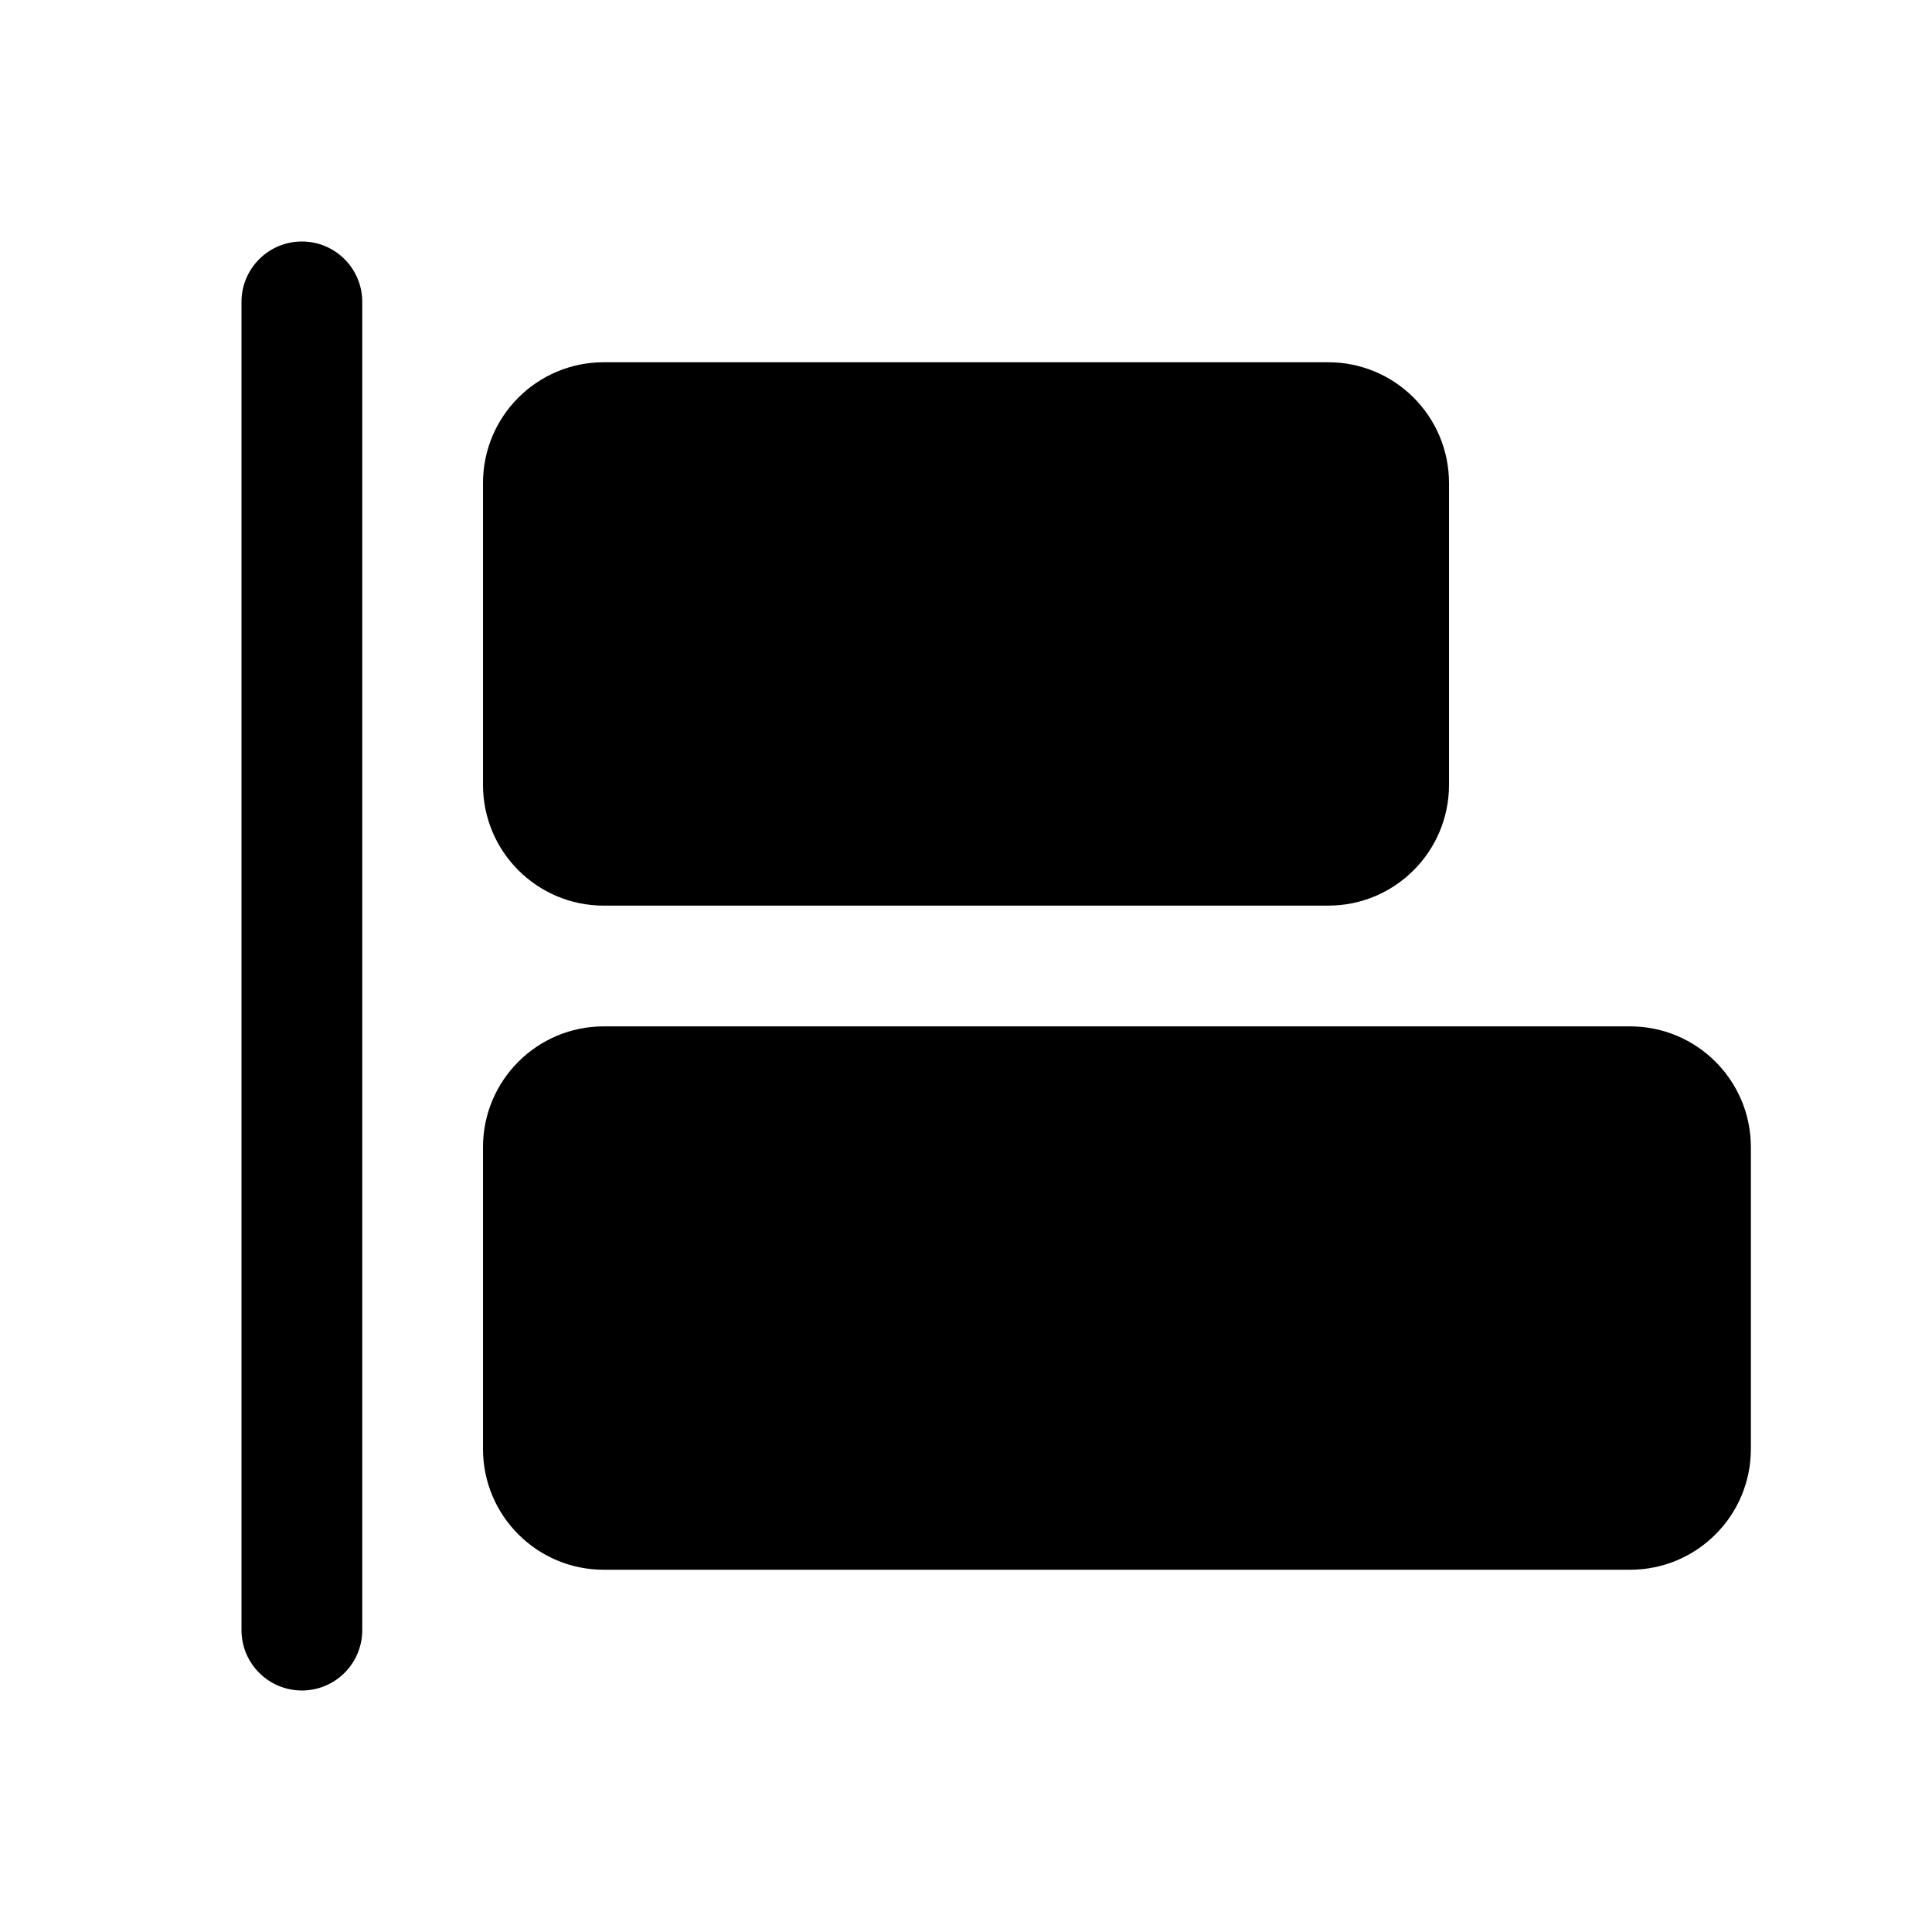
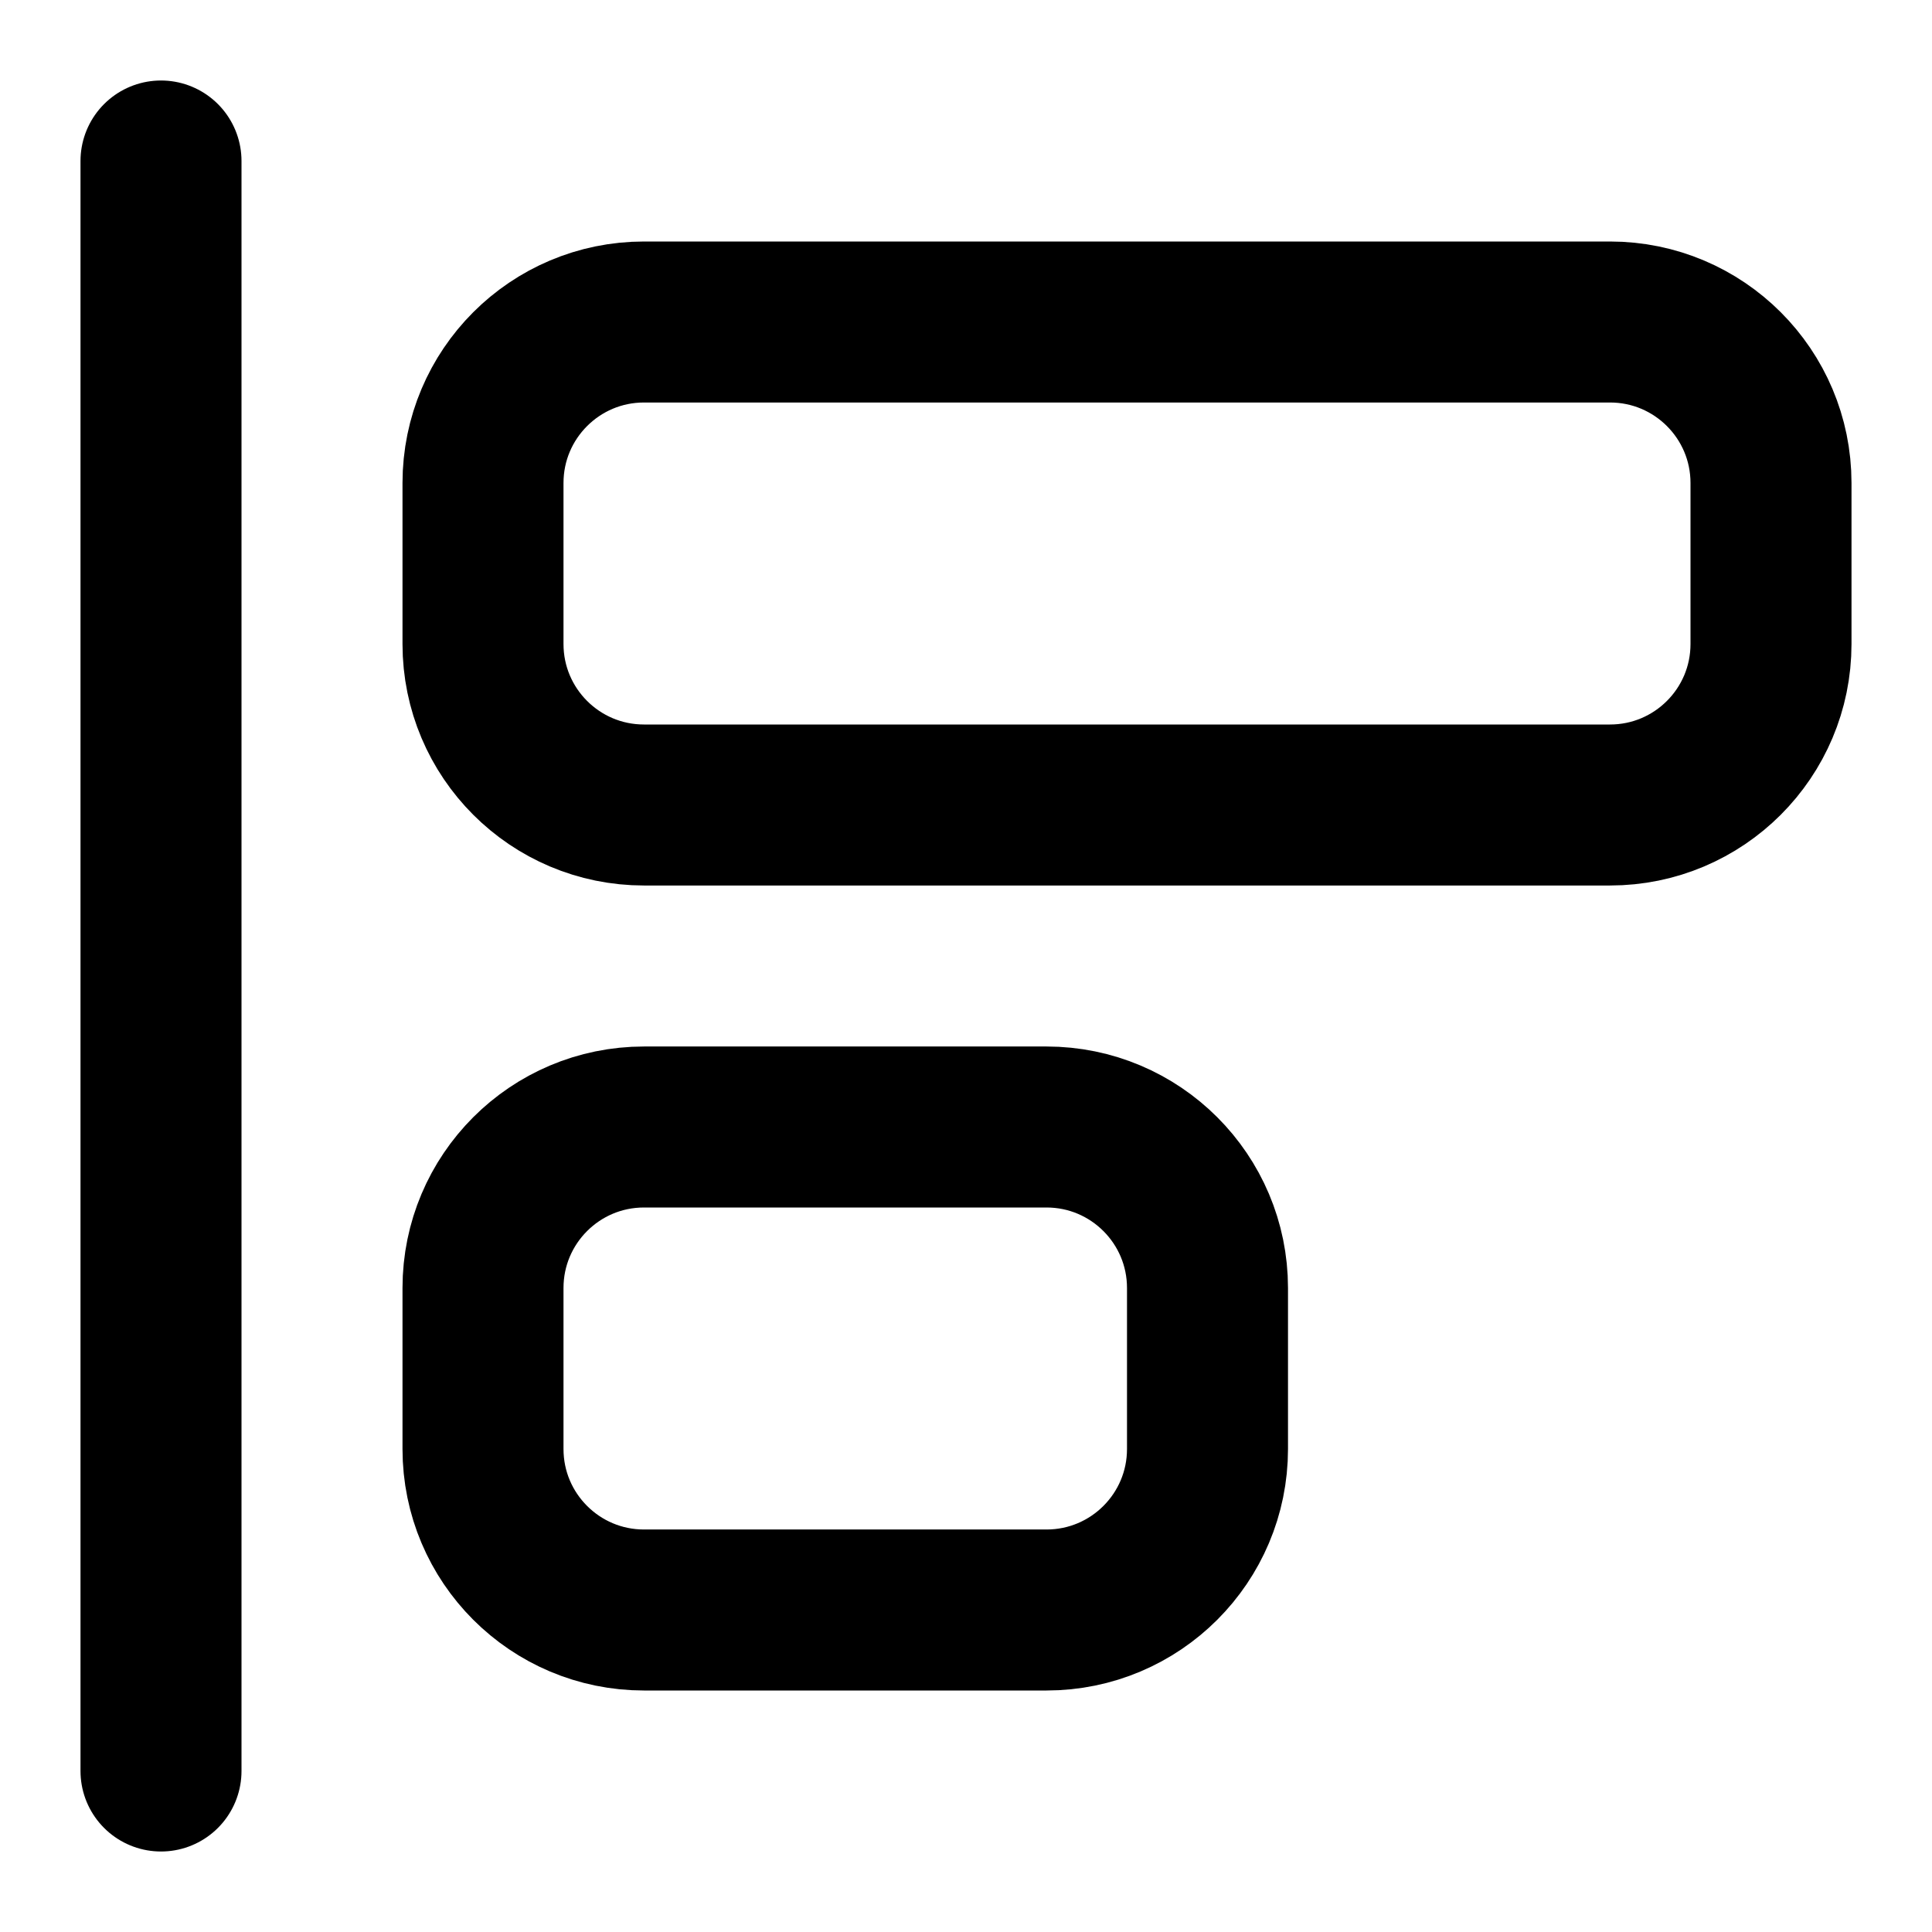
- <svg xmlns="http://www.w3.org/2000/svg" viewBox="0 0 256 256" fill="currentColor">
-   <path d="M232,152v40a16,16,0,0,1-16,16H80a16,16,0,0,1-16-16V152a16,16,0,0,1,16-16H216A16,16,0,0,1,232,152ZM40,32a8,8,0,0,0-8,8V216a8,8,0,0,0,16,0V40A8,8,0,0,0,40,32Zm40,88h96a16,16,0,0,0,16-16V64a16,16,0,0,0-16-16H80A16,16,0,0,0,64,64v40A16,16,0,0,0,80,120Z" />
+ <svg xmlns="http://www.w3.org/2000/svg" class="lucide lucide-align-start-vertical" width="24" height="24" viewBox="0 0 24 24" fill="none" stroke="currentColor" stroke-width="2" stroke-linecap="round" stroke-linejoin="round">
+   <rect width="9" height="6" x="6" y="14" rx="2" />
+   <rect width="16" height="6" x="6" y="4" rx="2" />
+   <path d="M2 2v20" />
</svg>
